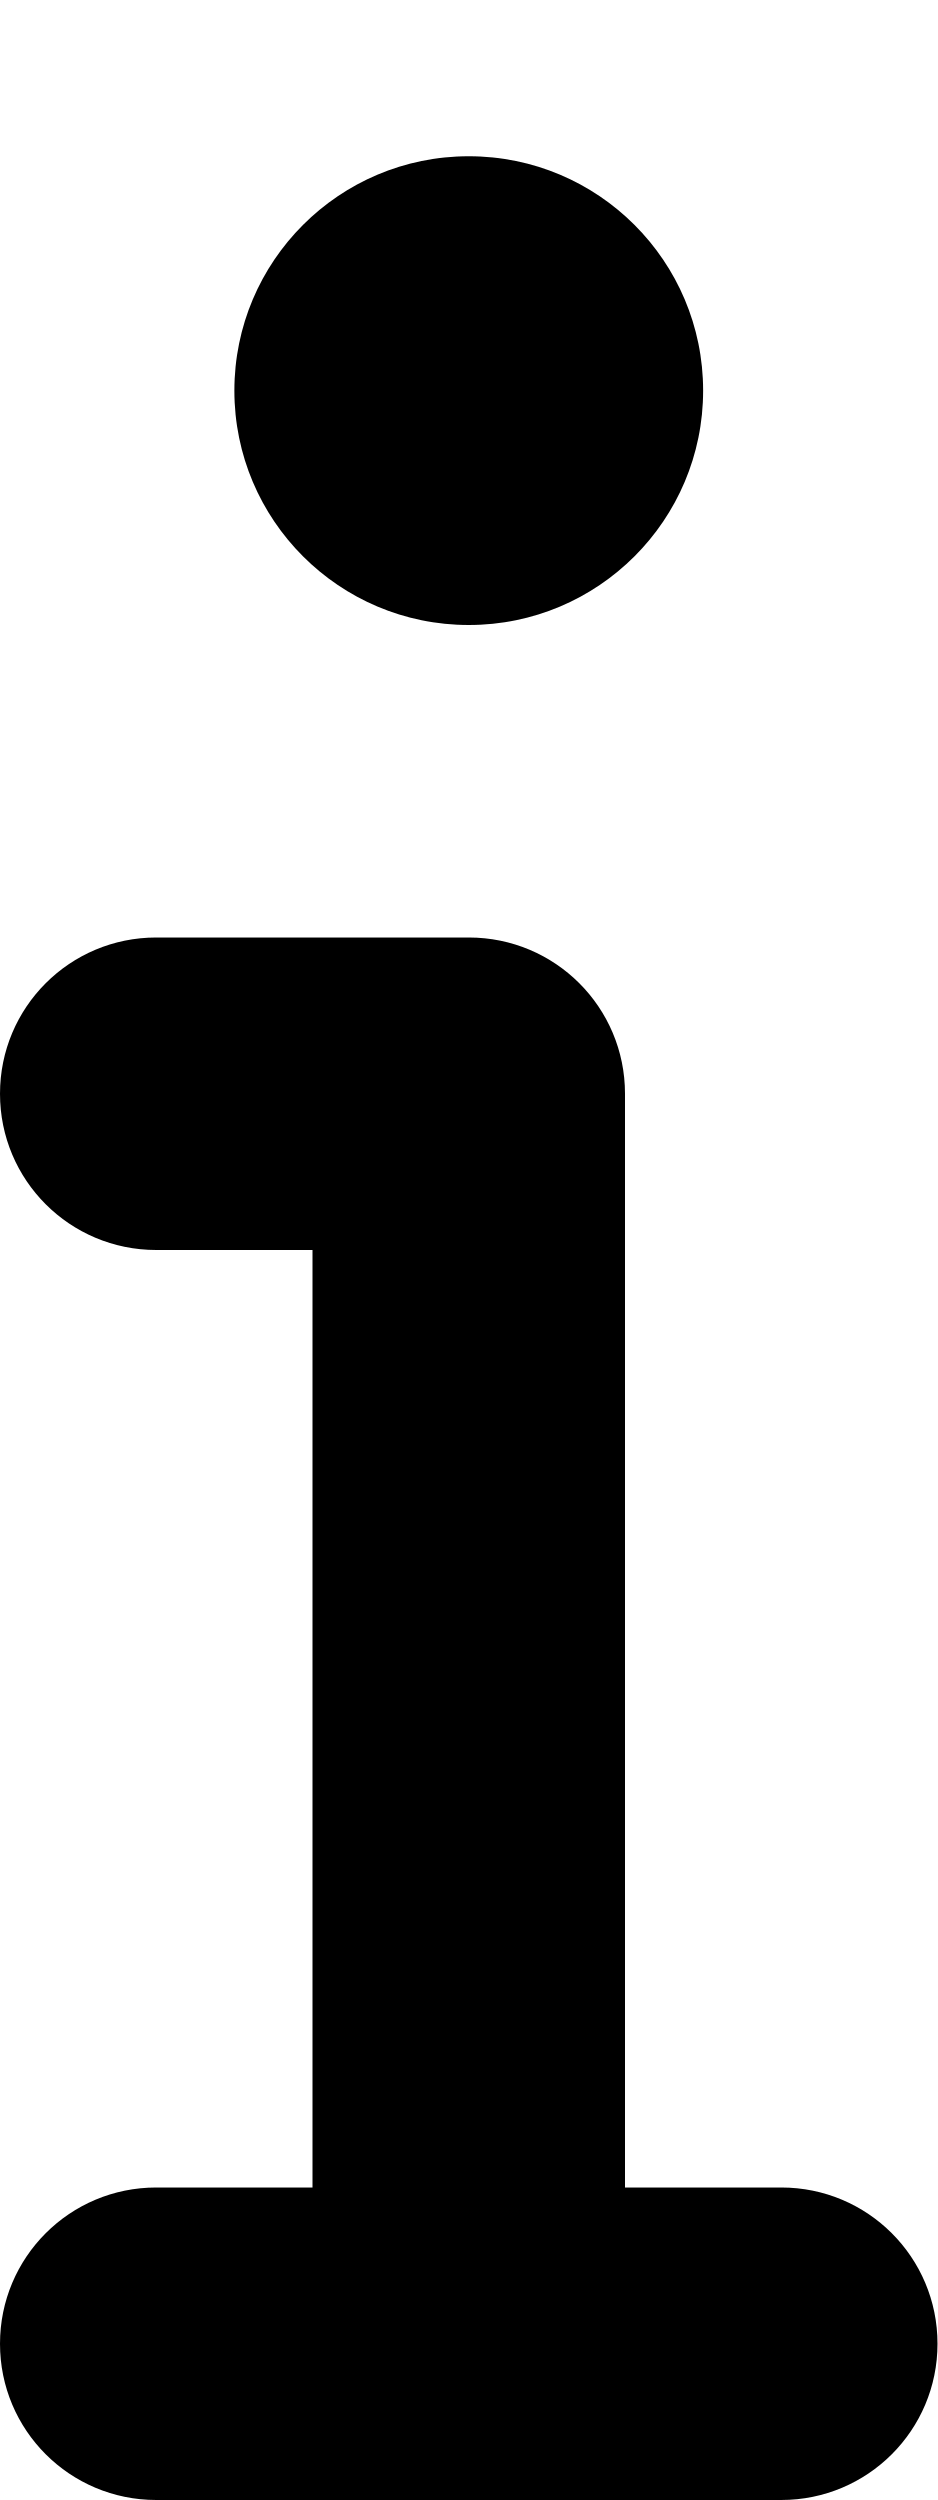
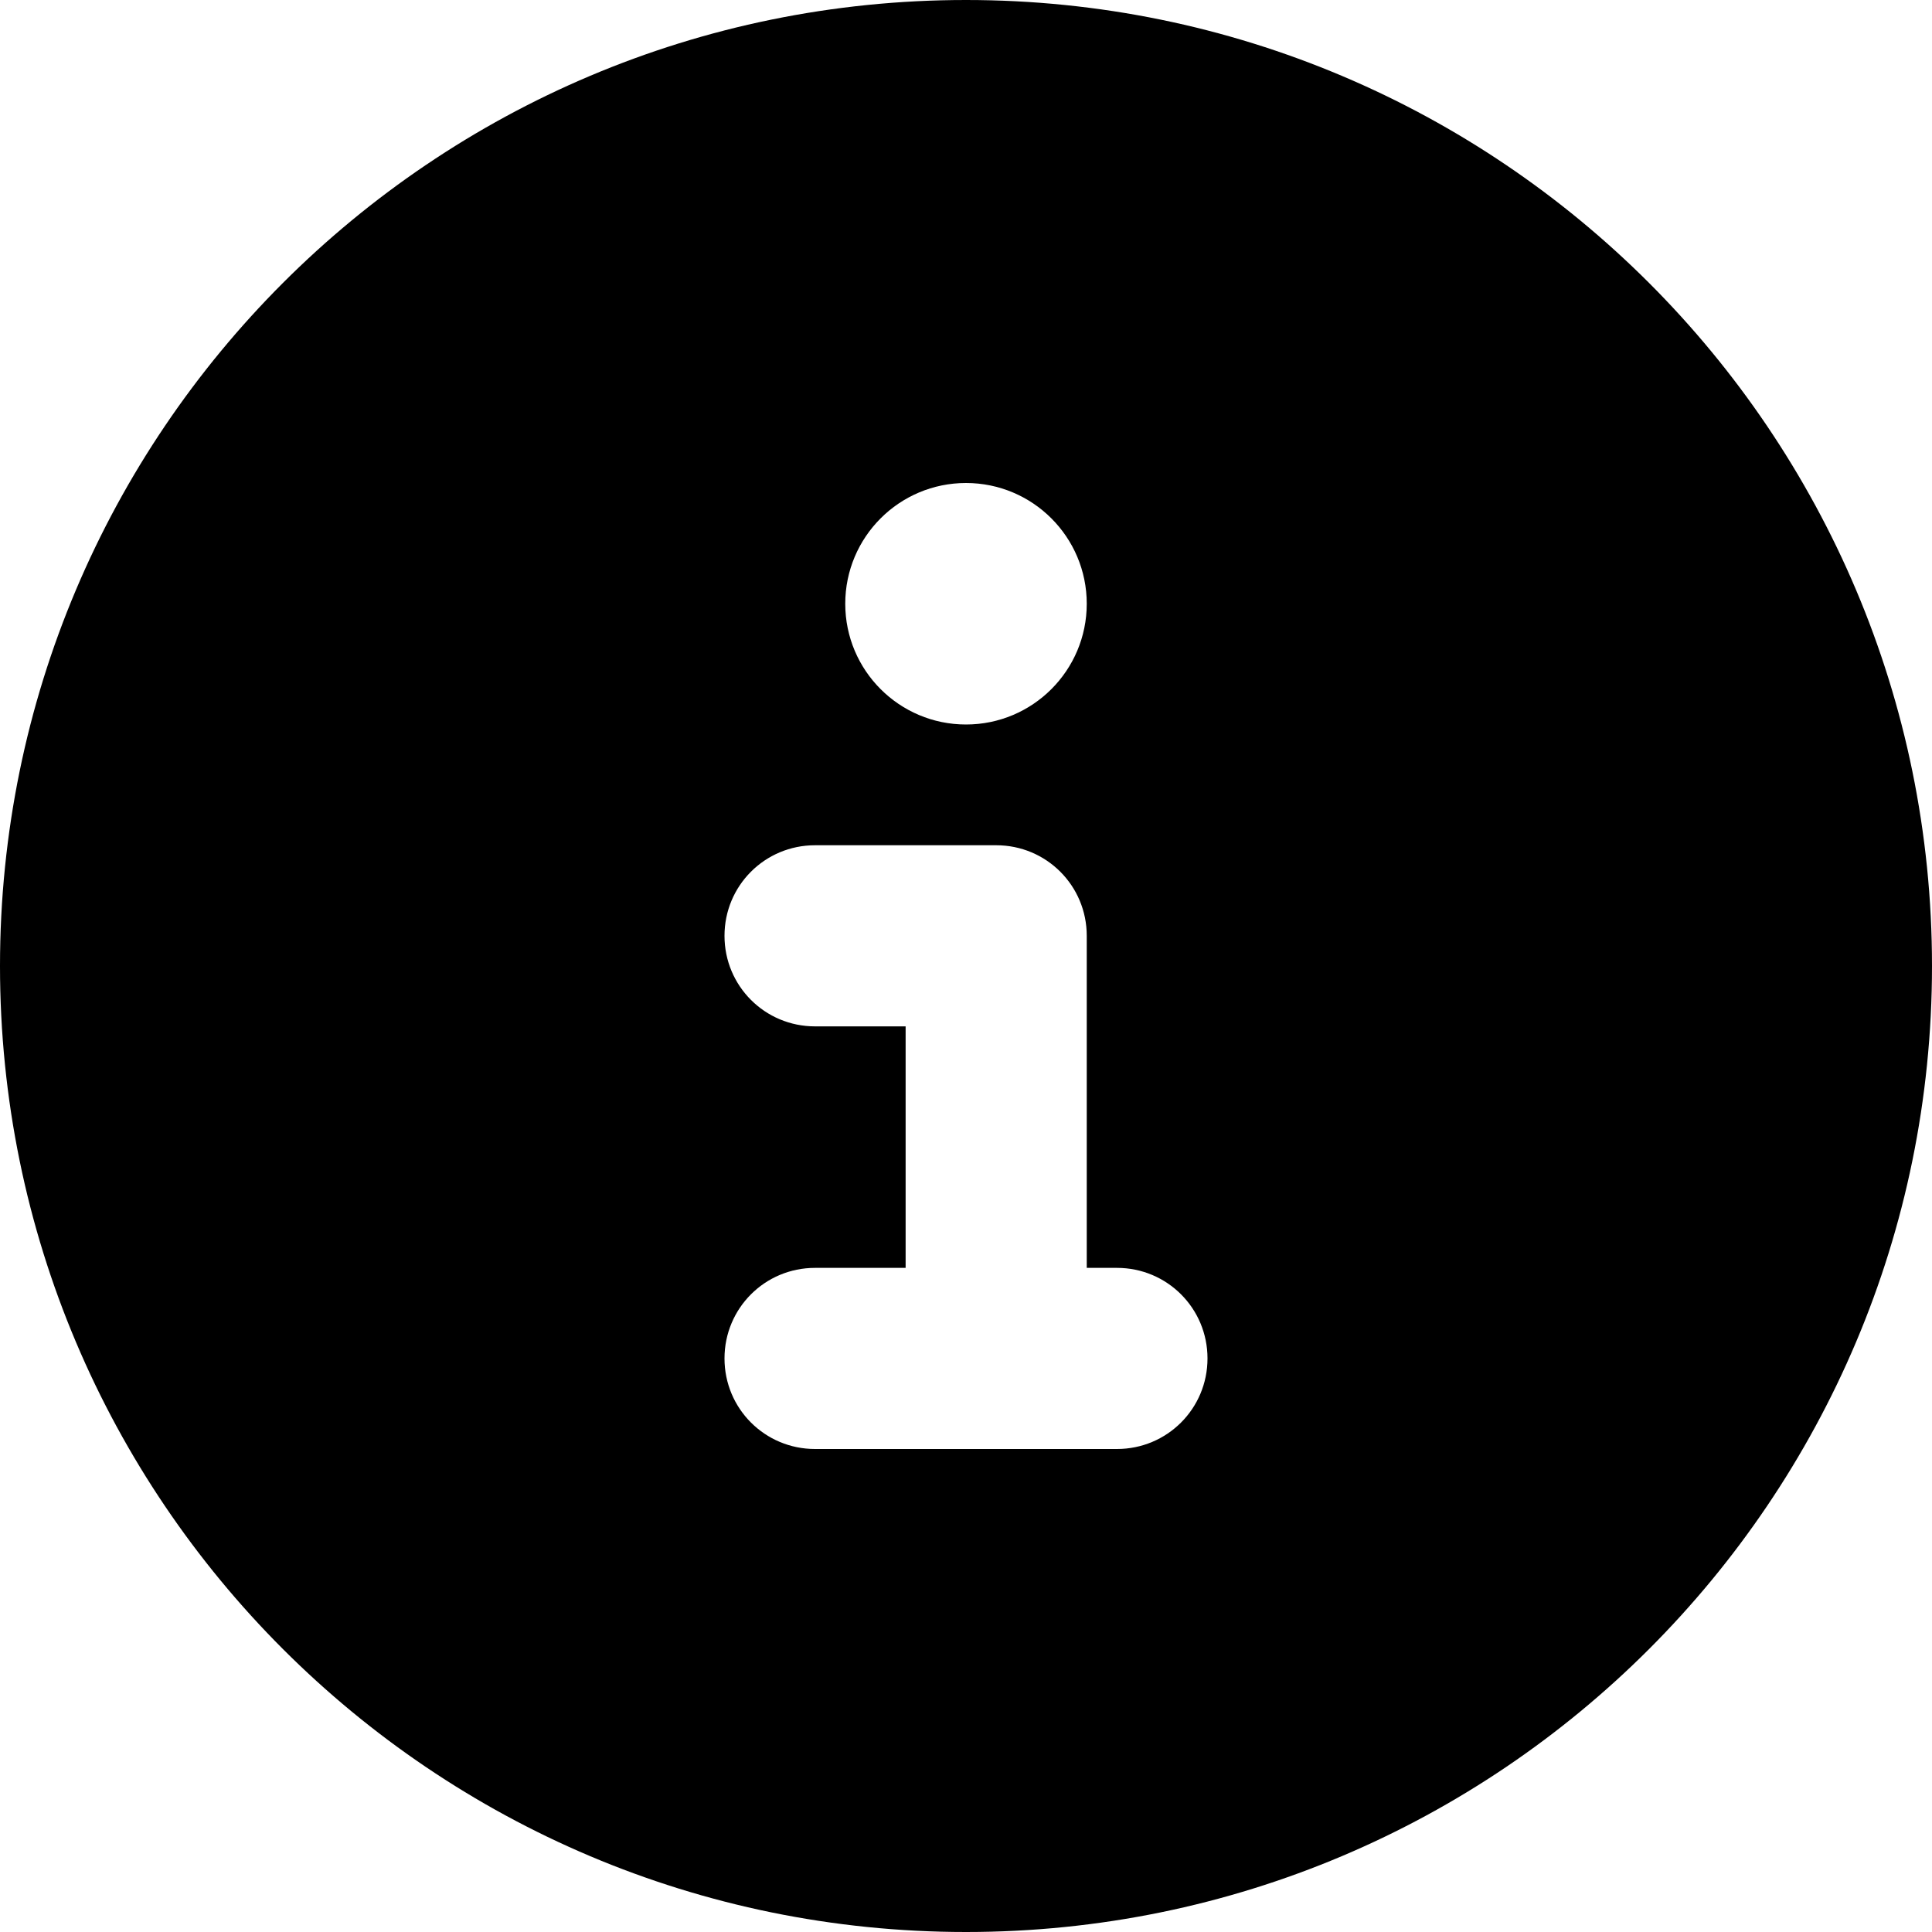
- <svg xmlns="http://www.w3.org/2000/svg" viewBox="0 0 192 512">
-   <path d="M48 80a48 48 0 1 1 96 0A48 48 0 1 1 48 80zM0 224c0-17.7 14.3-32 32-32l64 0c17.7 0 32 14.3 32 32l0 224 32 0c17.7 0 32 14.3 32 32s-14.3 32-32 32L32 512c-17.7 0-32-14.3-32-32s14.3-32 32-32l32 0 0-192-32 0c-17.7 0-32-14.3-32-32z" />
+ <svg xmlns="http://www.w3.org/2000/svg" viewBox="0 0 512 512">
+   <path d="M256 512A256 256 0 1 0 256 0a256 256 0 1 0 0 512zM216 336l24 0 0-64-24 0c-13.3 0-24-10.7-24-24s10.7-24 24-24l48 0c13.3 0 24 10.7 24 24l0 88 8 0c13.3 0 24 10.7 24 24s-10.7 24-24 24l-80 0c-13.3 0-24-10.7-24-24s10.7-24 24-24zm40-208a32 32 0 1 1 0 64 32 32 0 1 1 0-64z" />
</svg>
